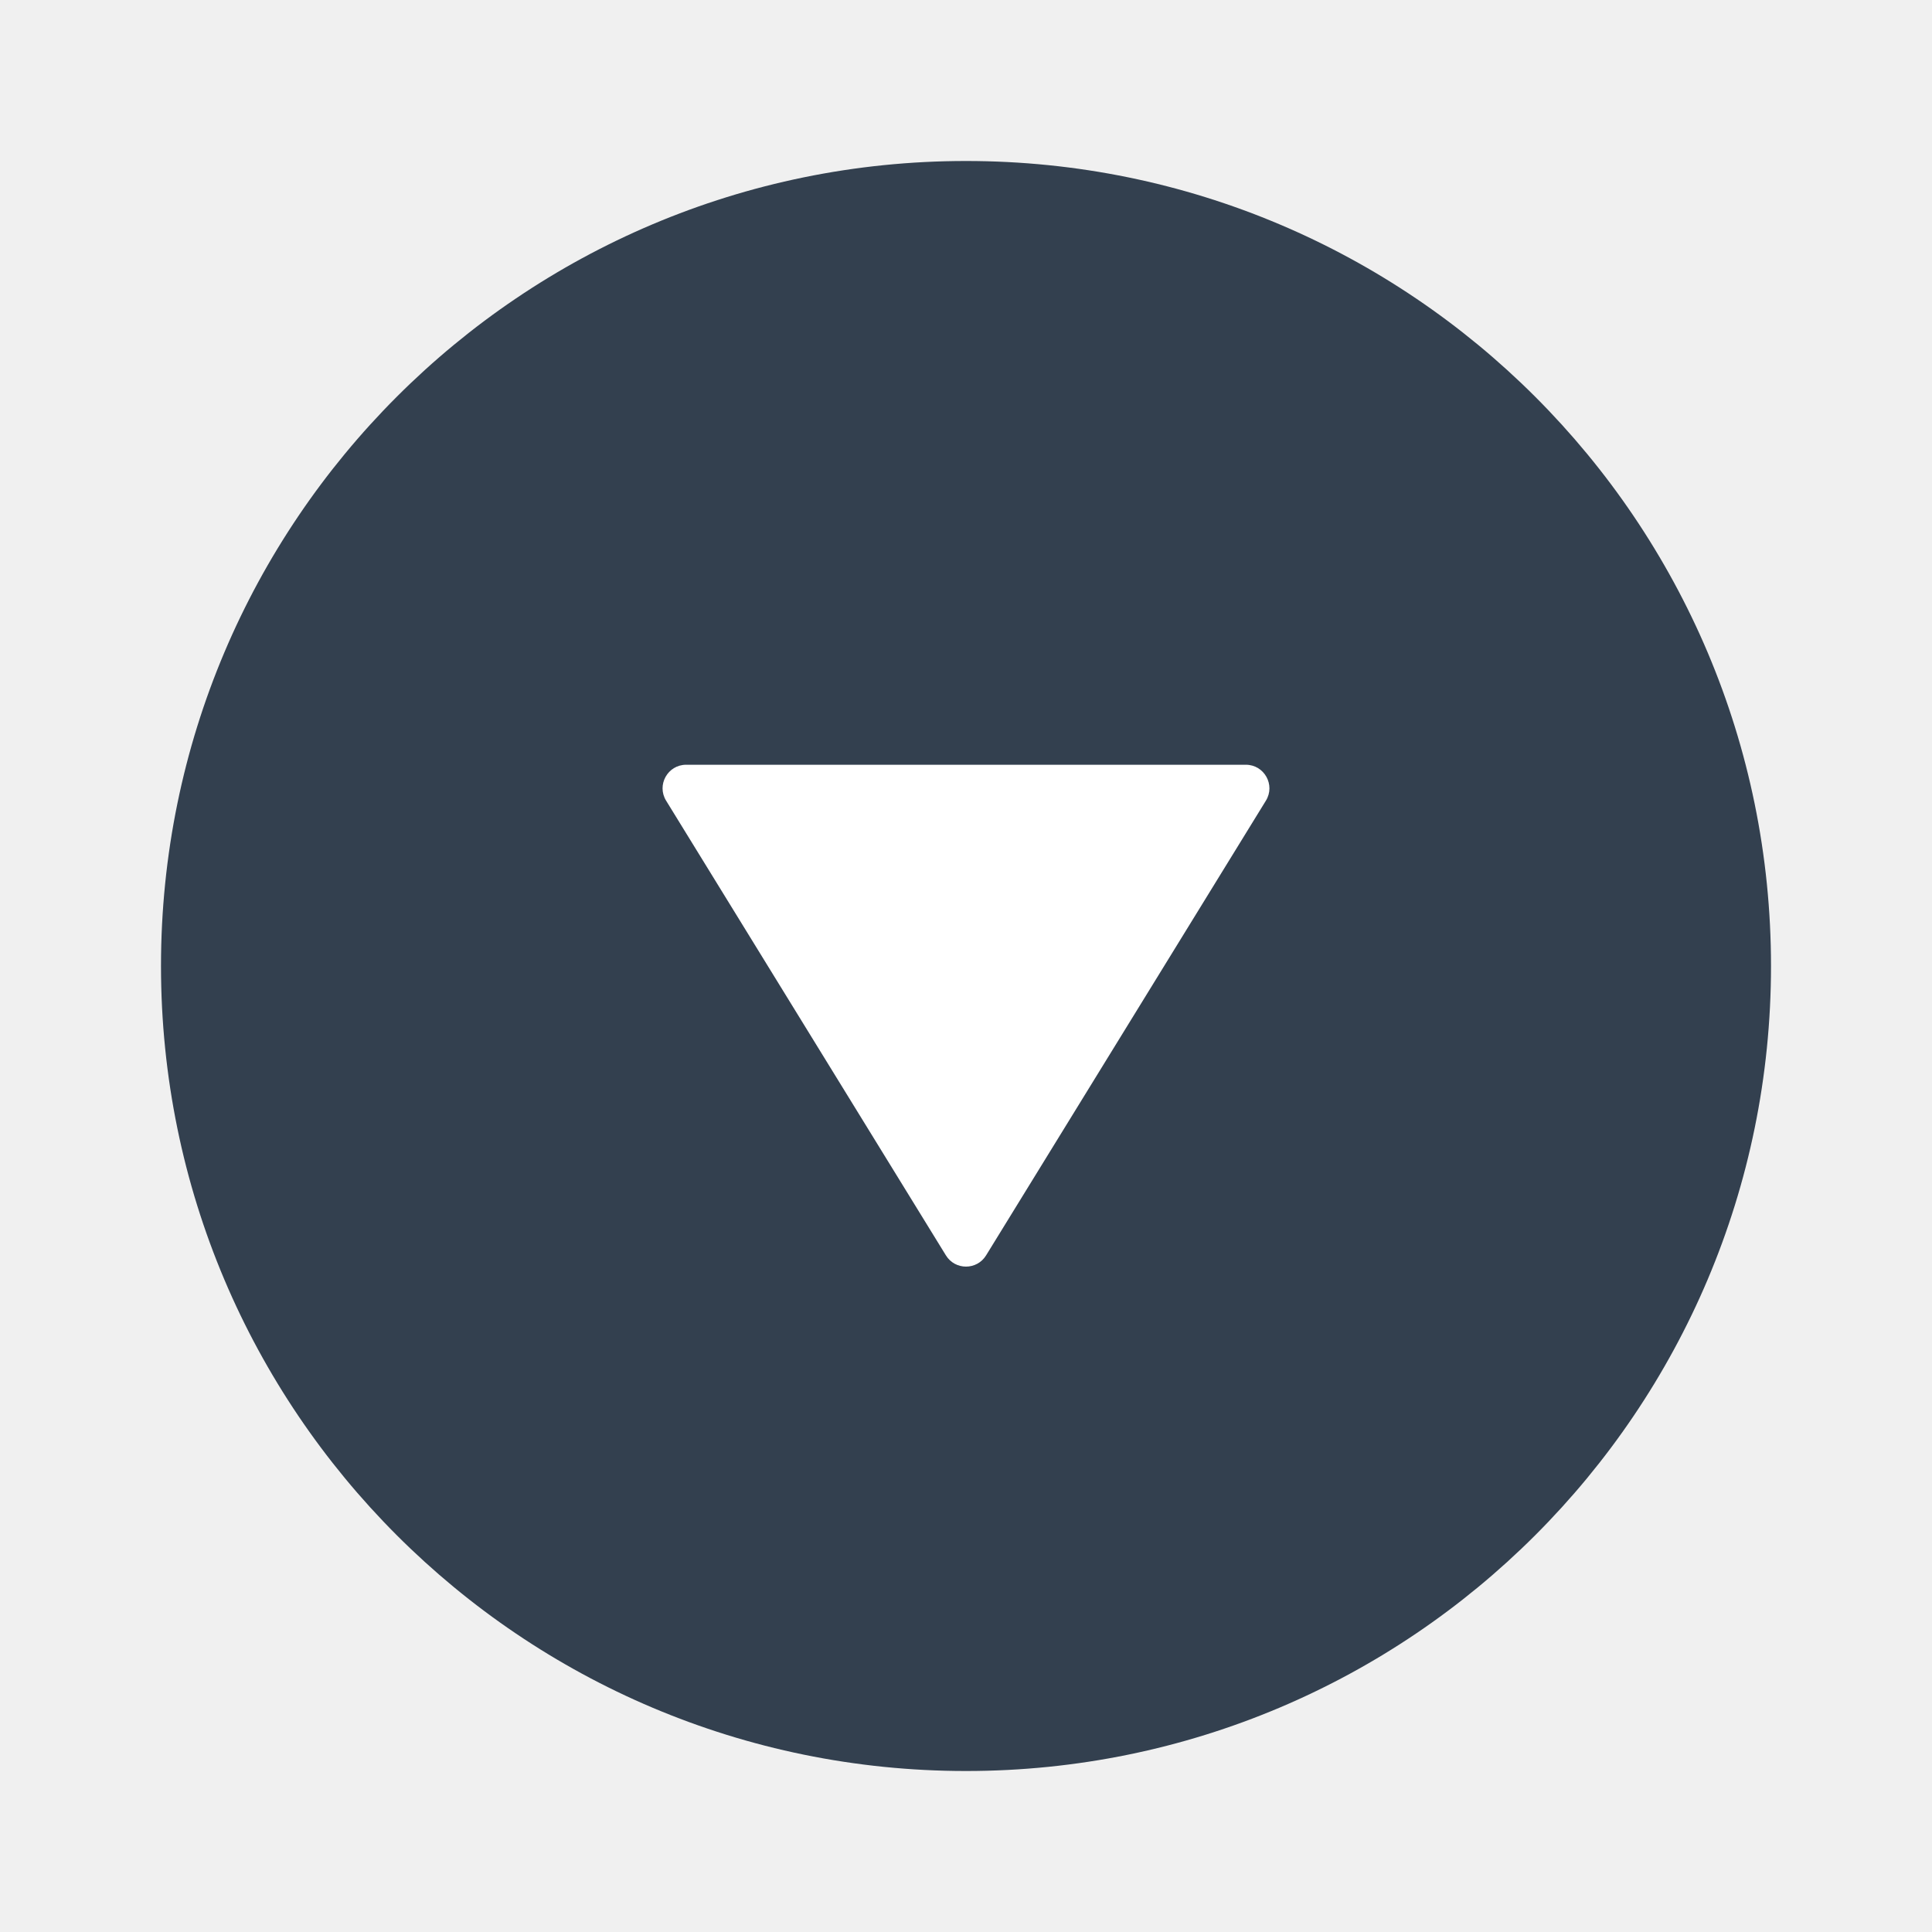
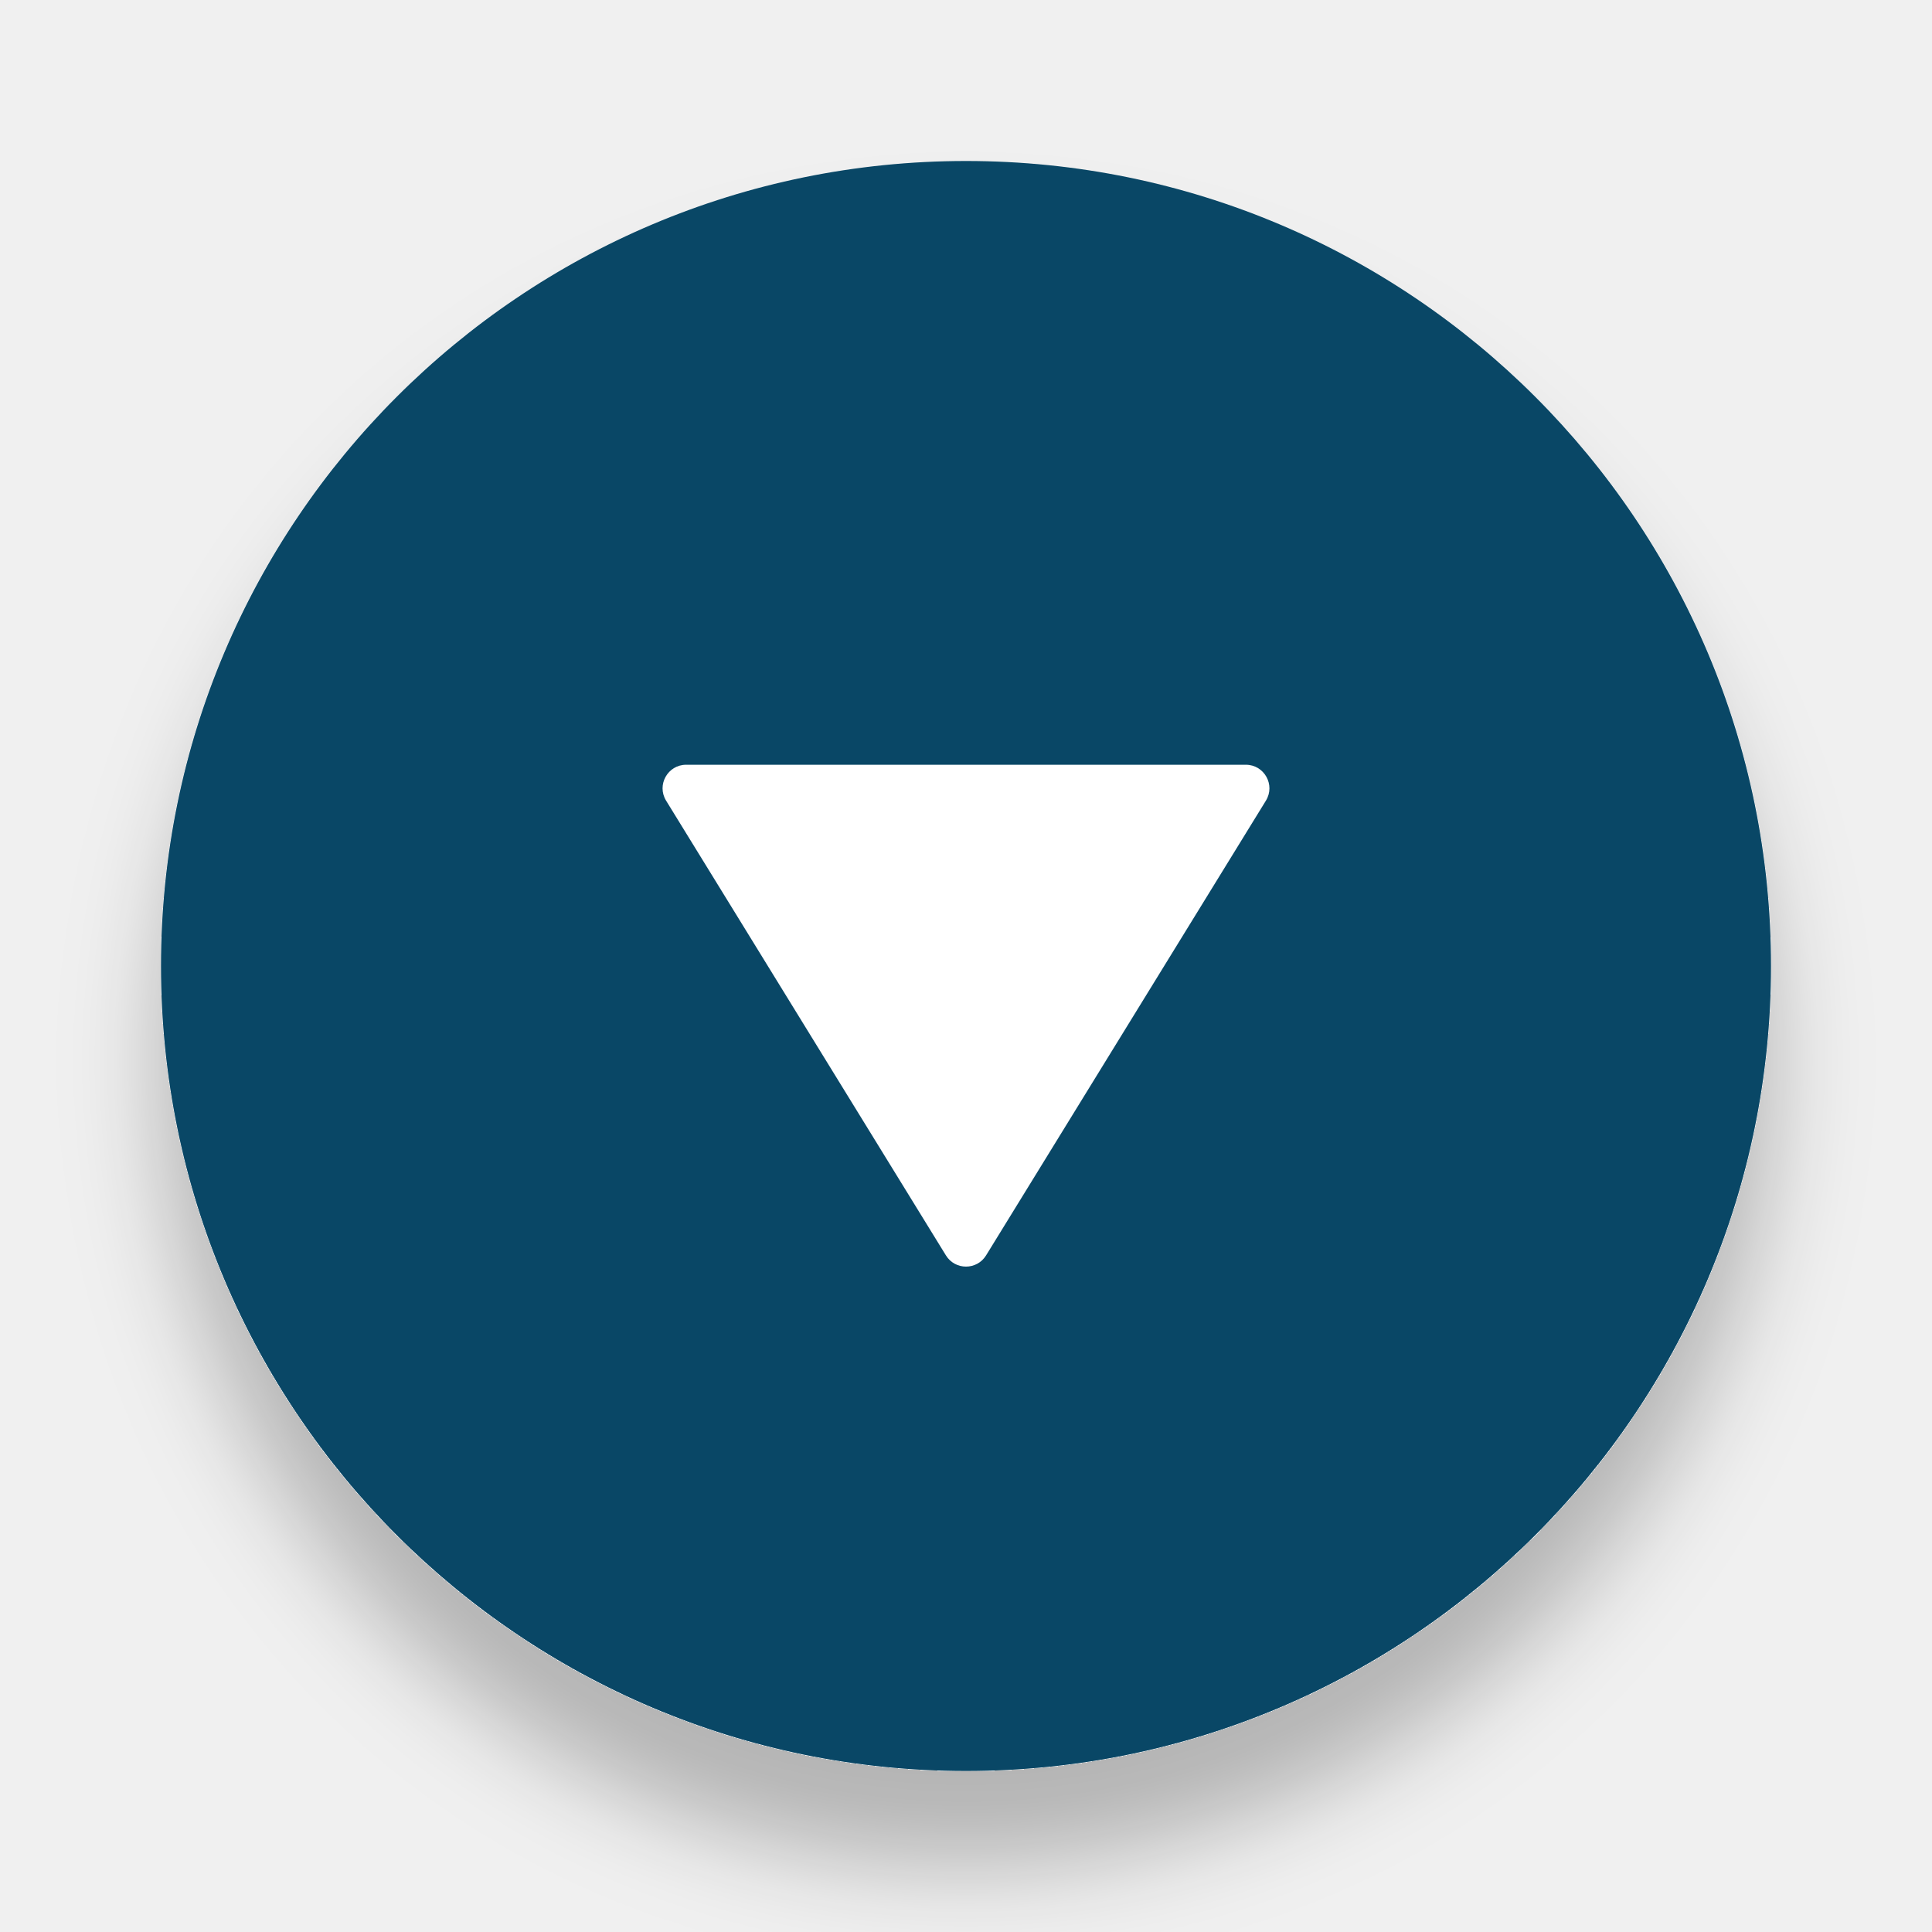
<svg xmlns="http://www.w3.org/2000/svg" width="82" height="82" viewBox="0 0 82 82" fill="none">
-   <path d="M41 75.167C59.87 75.167 75.167 59.87 75.167 41C75.167 22.13 59.87 6.833 41 6.833C22.13 6.833 6.833 22.13 6.833 41C6.833 59.87 22.13 75.167 41 75.167Z" fill="#33404F" />
-   <path d="M40.148 53.283C40.539 53.917 41.461 53.917 41.852 53.283L53.729 33.982C54.139 33.316 53.659 32.458 52.877 32.458L29.123 32.458C28.341 32.458 27.861 33.316 28.271 33.982L40.148 53.283Z" fill="white" />
+   <g filter="url(#filter0_d_203_58)">
+     <path d="M41 75.167C59.87 75.167 75.167 59.87 75.167 41C75.167 22.13 59.87 6.833 41 6.833C22.13 6.833 6.833 22.13 6.833 41C6.833 59.87 22.13 75.167 41 75.167Z" fill="#094766" />
+     <path d="M40.148 53.283C40.539 53.917 41.461 53.917 41.852 53.283L53.729 33.982C54.139 33.316 53.659 32.458 52.877 32.458L29.123 32.458C28.341 32.458 27.861 33.316 28.271 33.982L40.148 53.283Z" fill="white" />
+   </g>
+   <defs>
+     <filter id="filter0_d_203_58" x="-4" y="0" width="90" height="90" filterUnits="userSpaceOnUse" color-interpolation-filters="sRGB">
+       <feFlood flood-opacity="0" result="BackgroundImageFix" />
+       <feColorMatrix in="SourceAlpha" type="matrix" values="0 0 0 0 0 0 0 0 0 0 0 0 0 0 0 0 0 0 127 0" result="hardAlpha" />
+       <feOffset dy="4" />
+       <feGaussianBlur stdDeviation="2" />
+       <feComposite in2="hardAlpha" operator="out" />
+       <feColorMatrix type="matrix" values="0 0 0 0 0 0 0 0 0 0 0 0 0 0 0 0 0 0 0.25 0" />
+       <feBlend mode="normal" in2="BackgroundImageFix" result="effect1_dropShadow_203_58" />
+       <feBlend mode="normal" in="SourceGraphic" in2="effect1_dropShadow_203_58" result="shape" />
+     </filter>
+   </defs>
</svg>
